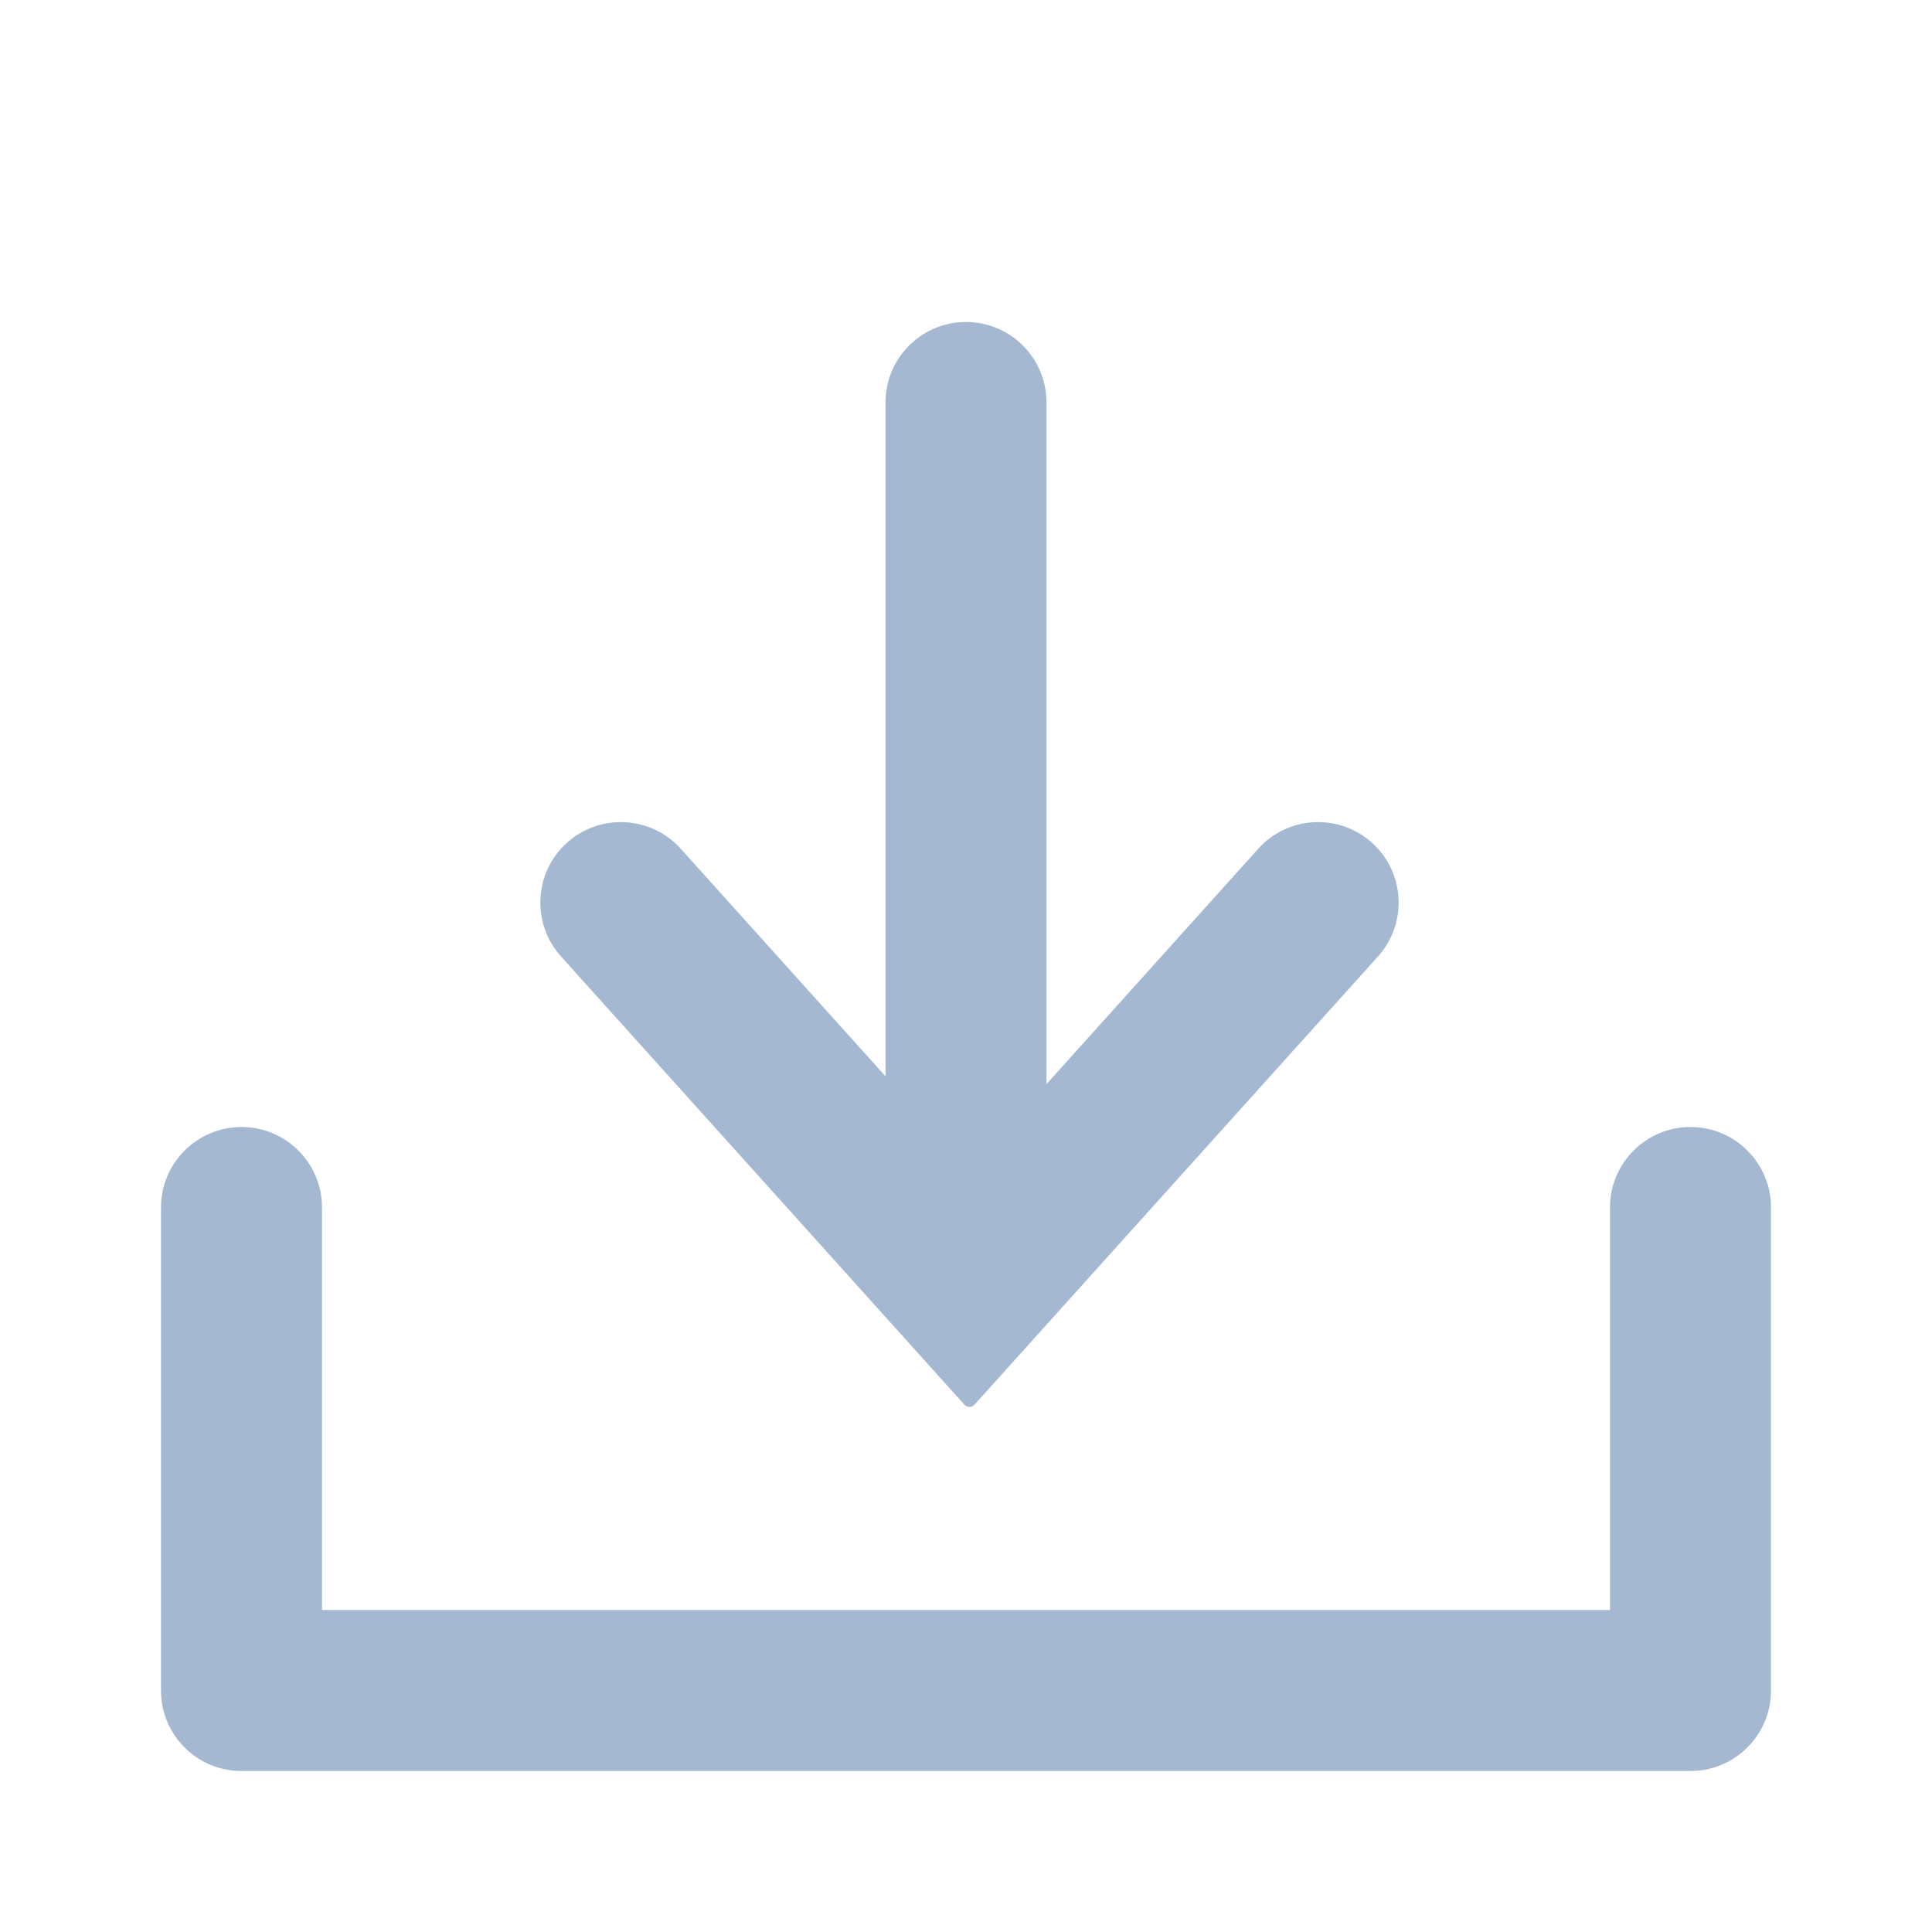
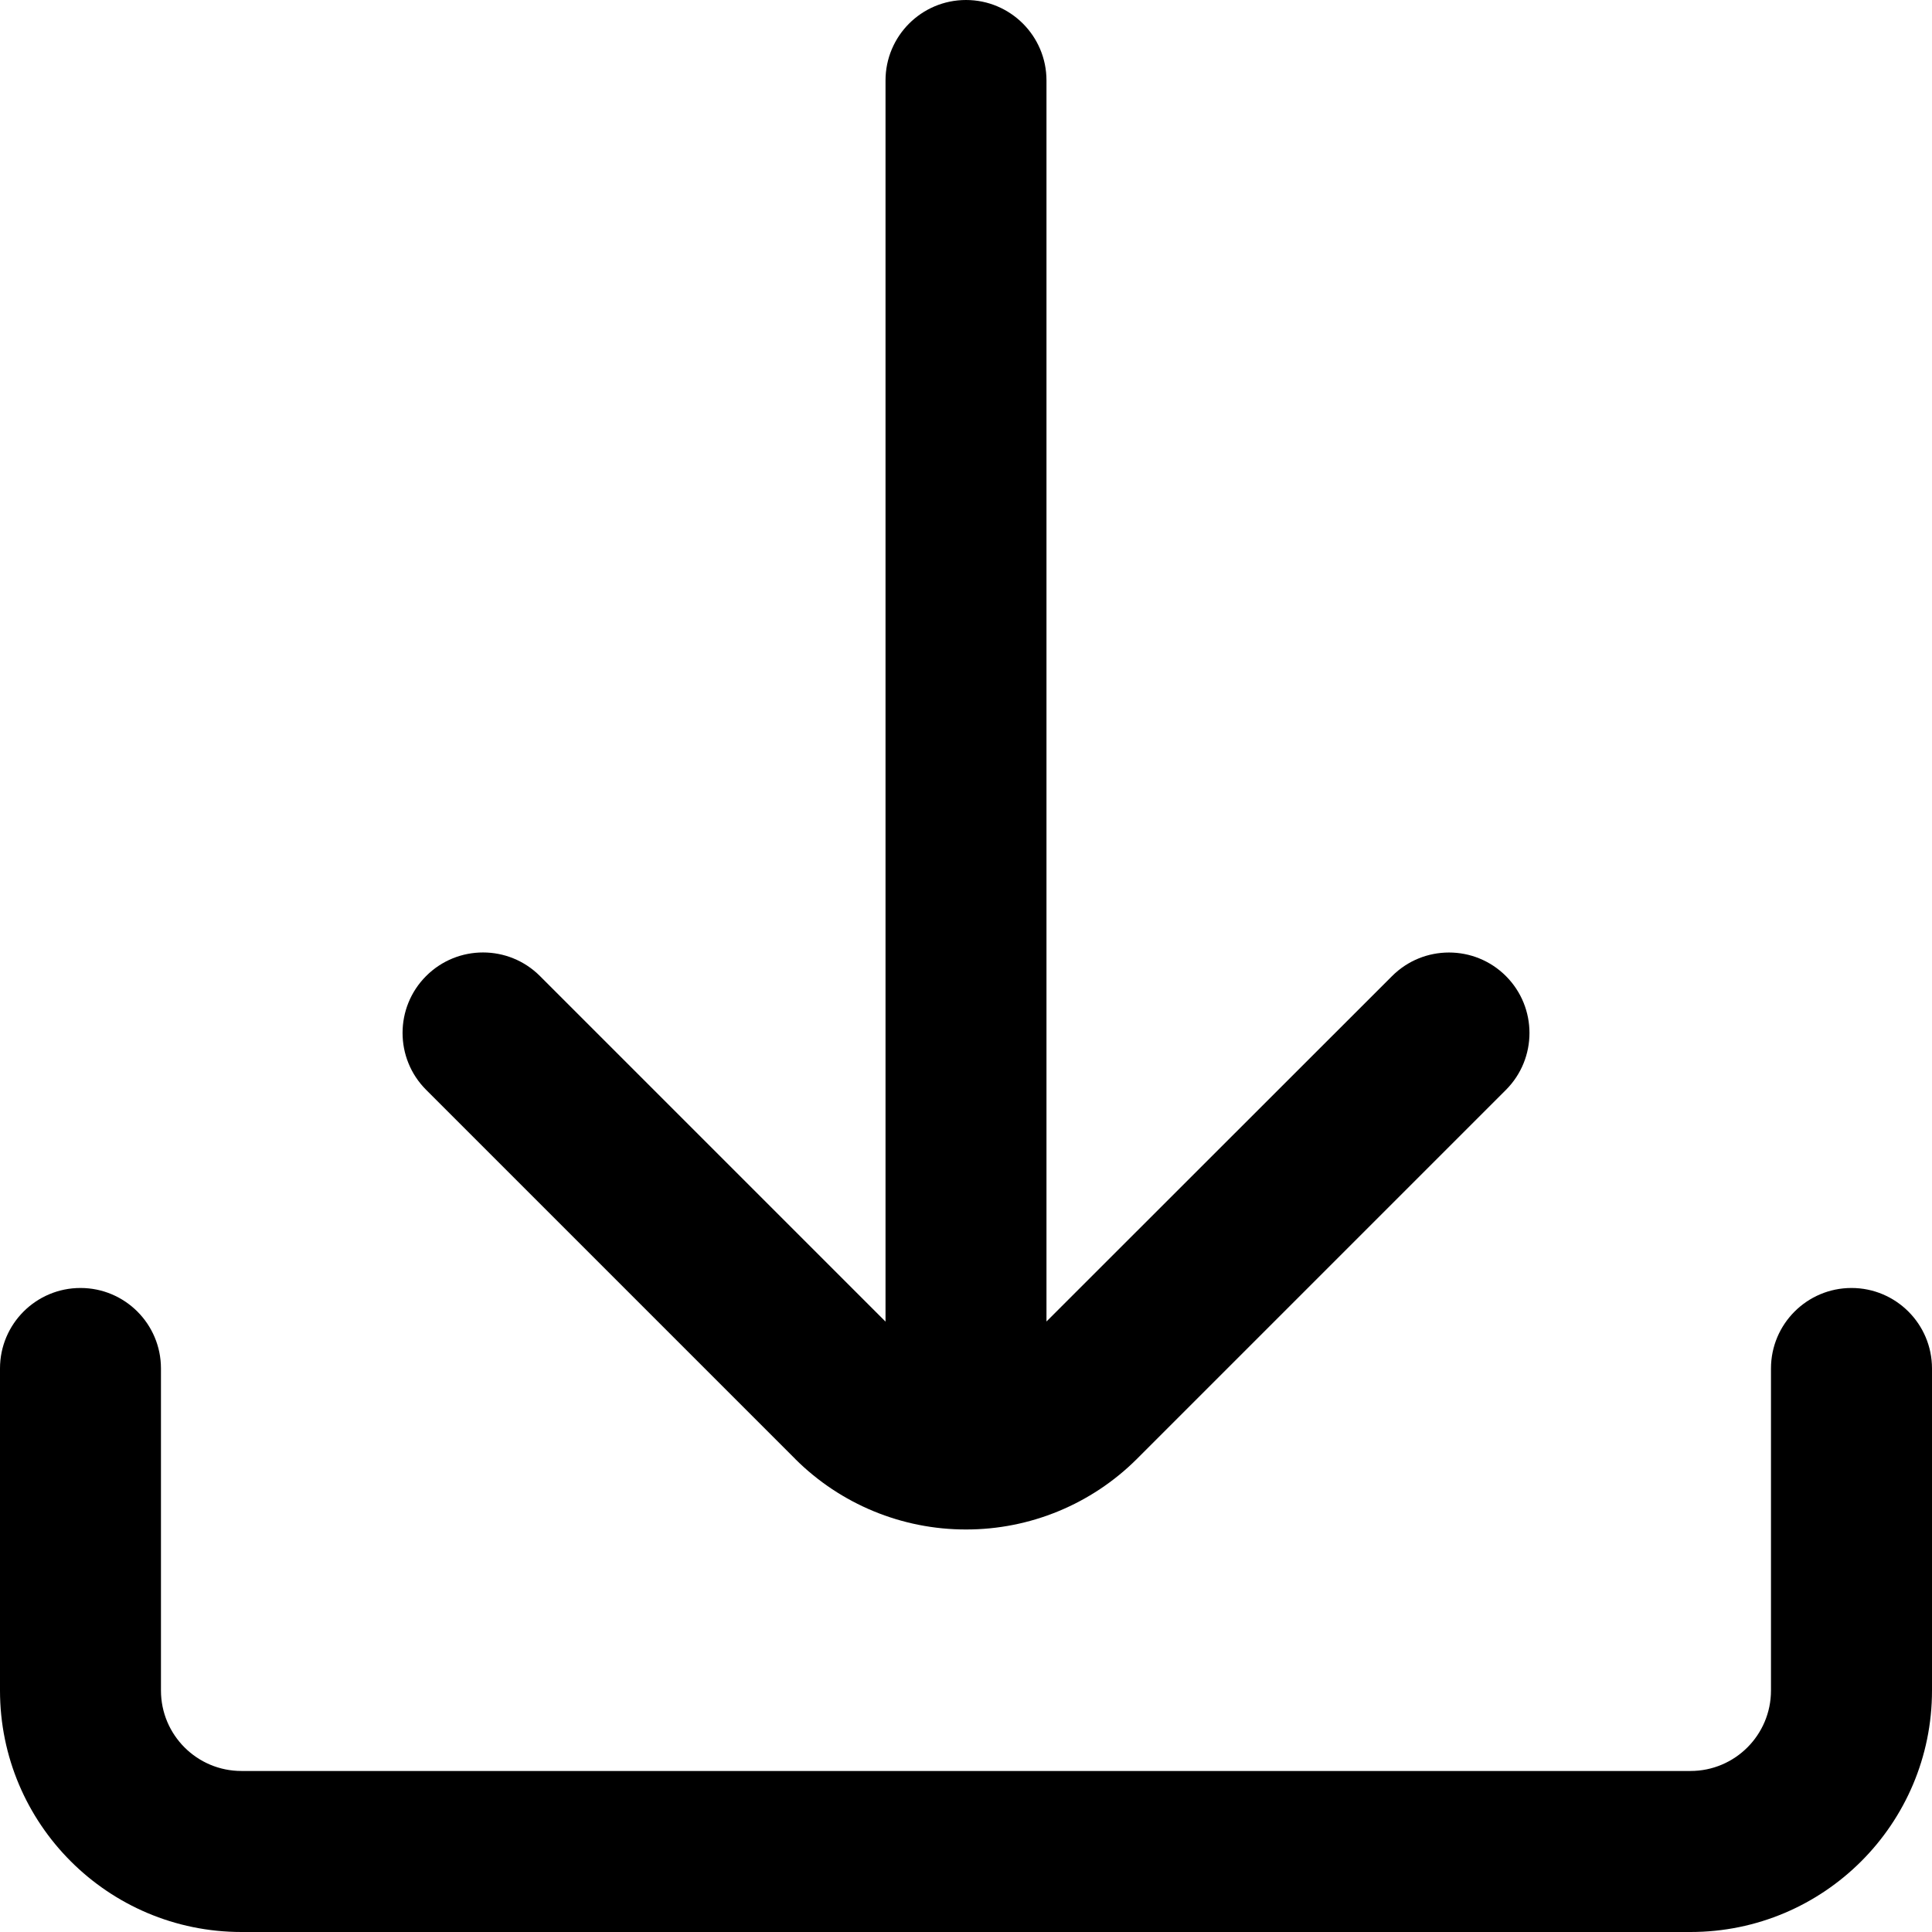
- <svg xmlns="http://www.w3.org/2000/svg" width="24" height="24" viewBox="0 0 24 24" fill="none">
-   <path fill-rule="evenodd" clip-rule="evenodd" d="M11 13.37V5C11 4.448 11.448 4 12 4C12.552 4 13 4.448 13 5V13.467L15.631 10.543C16 10.133 16.633 10.1 17.043 10.469C17.454 10.838 17.487 11.471 17.118 11.881L12.106 17.449C12.073 17.487 12.014 17.487 11.98 17.449L6.969 11.881C6.6 11.471 6.633 10.838 7.043 10.469C7.454 10.1 8.086 10.133 8.456 10.543L11 13.37ZM20 15C20 14.448 20.448 14 21 14C21.552 14 22 14.448 22 15V21C22 21.552 21.552 22 21 22H3C2.965 22 2.931 21.998 2.898 21.995C2.393 21.944 2 21.518 2 21V15C2 14.448 2.448 14 3 14C3.552 14 4 14.448 4 15V20H20V15Z" fill="#A4B8D1" />
+ <svg xmlns="http://www.w3.org/2000/svg" width="32" height="31.999" viewBox="0 0 32 31.999">
+   <g transform="translate(-92 -9)">
+     <path d="M615-548a4,4,0,0,1-4-4v-5.334a1.333,1.333,0,0,1,1.333-1.333,1.333,1.333,0,0,1,1.333,1.333V-552A1.333,1.333,0,0,0,615-550.667h24A1.333,1.333,0,0,0,640.333-552v-5.334a1.334,1.334,0,0,1,1.333-1.333A1.334,1.334,0,0,1,643-557.334V-552a4,4,0,0,1-4,4Zm9.173-7.834-6.115-6.115a1.333,1.333,0,0,1,0-1.885,1.333,1.333,0,0,1,1.885,0l5.724,5.724v-20.556A1.333,1.333,0,0,1,627-580a1.333,1.333,0,0,1,1.333,1.333v20.555l5.724-5.721a1.334,1.334,0,0,1,1.886,0,1.334,1.334,0,0,1,0,1.885l-6.114,6.114A4,4,0,0,1,627-554.667,4,4,0,0,1,624.172-555.834Z" transform="translate(-519 589)" />
+   </g>
</svg>
